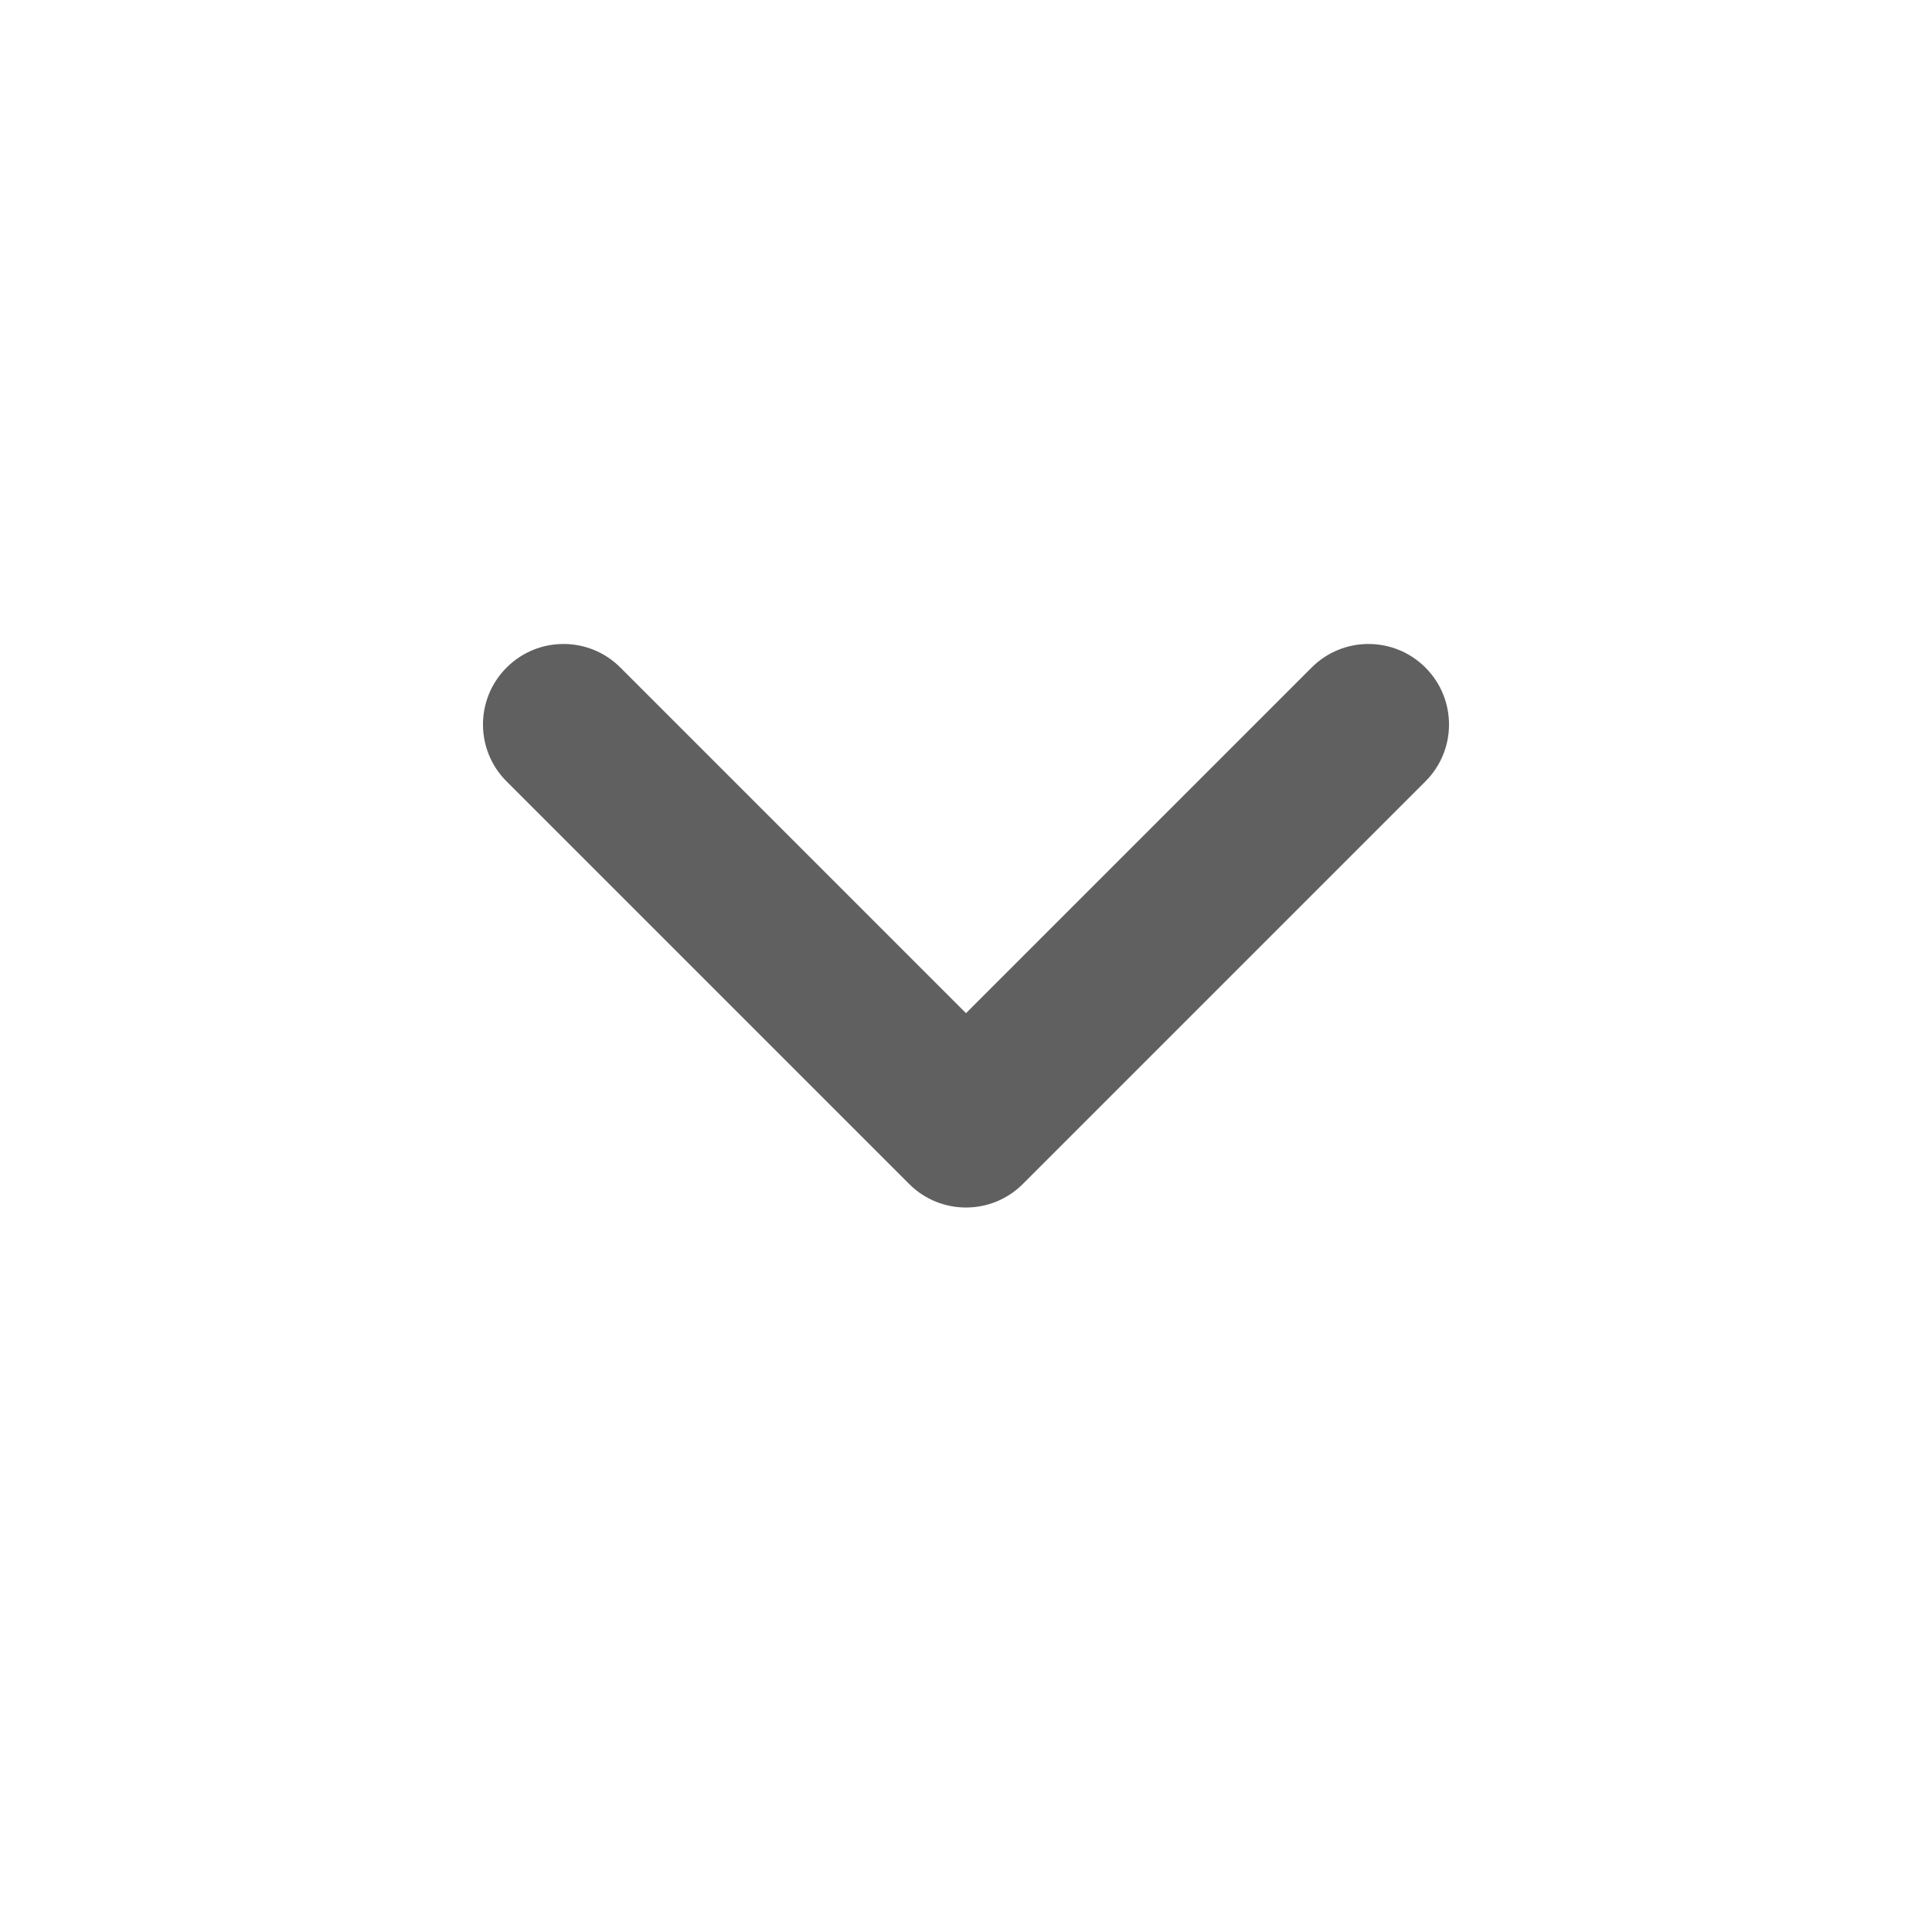
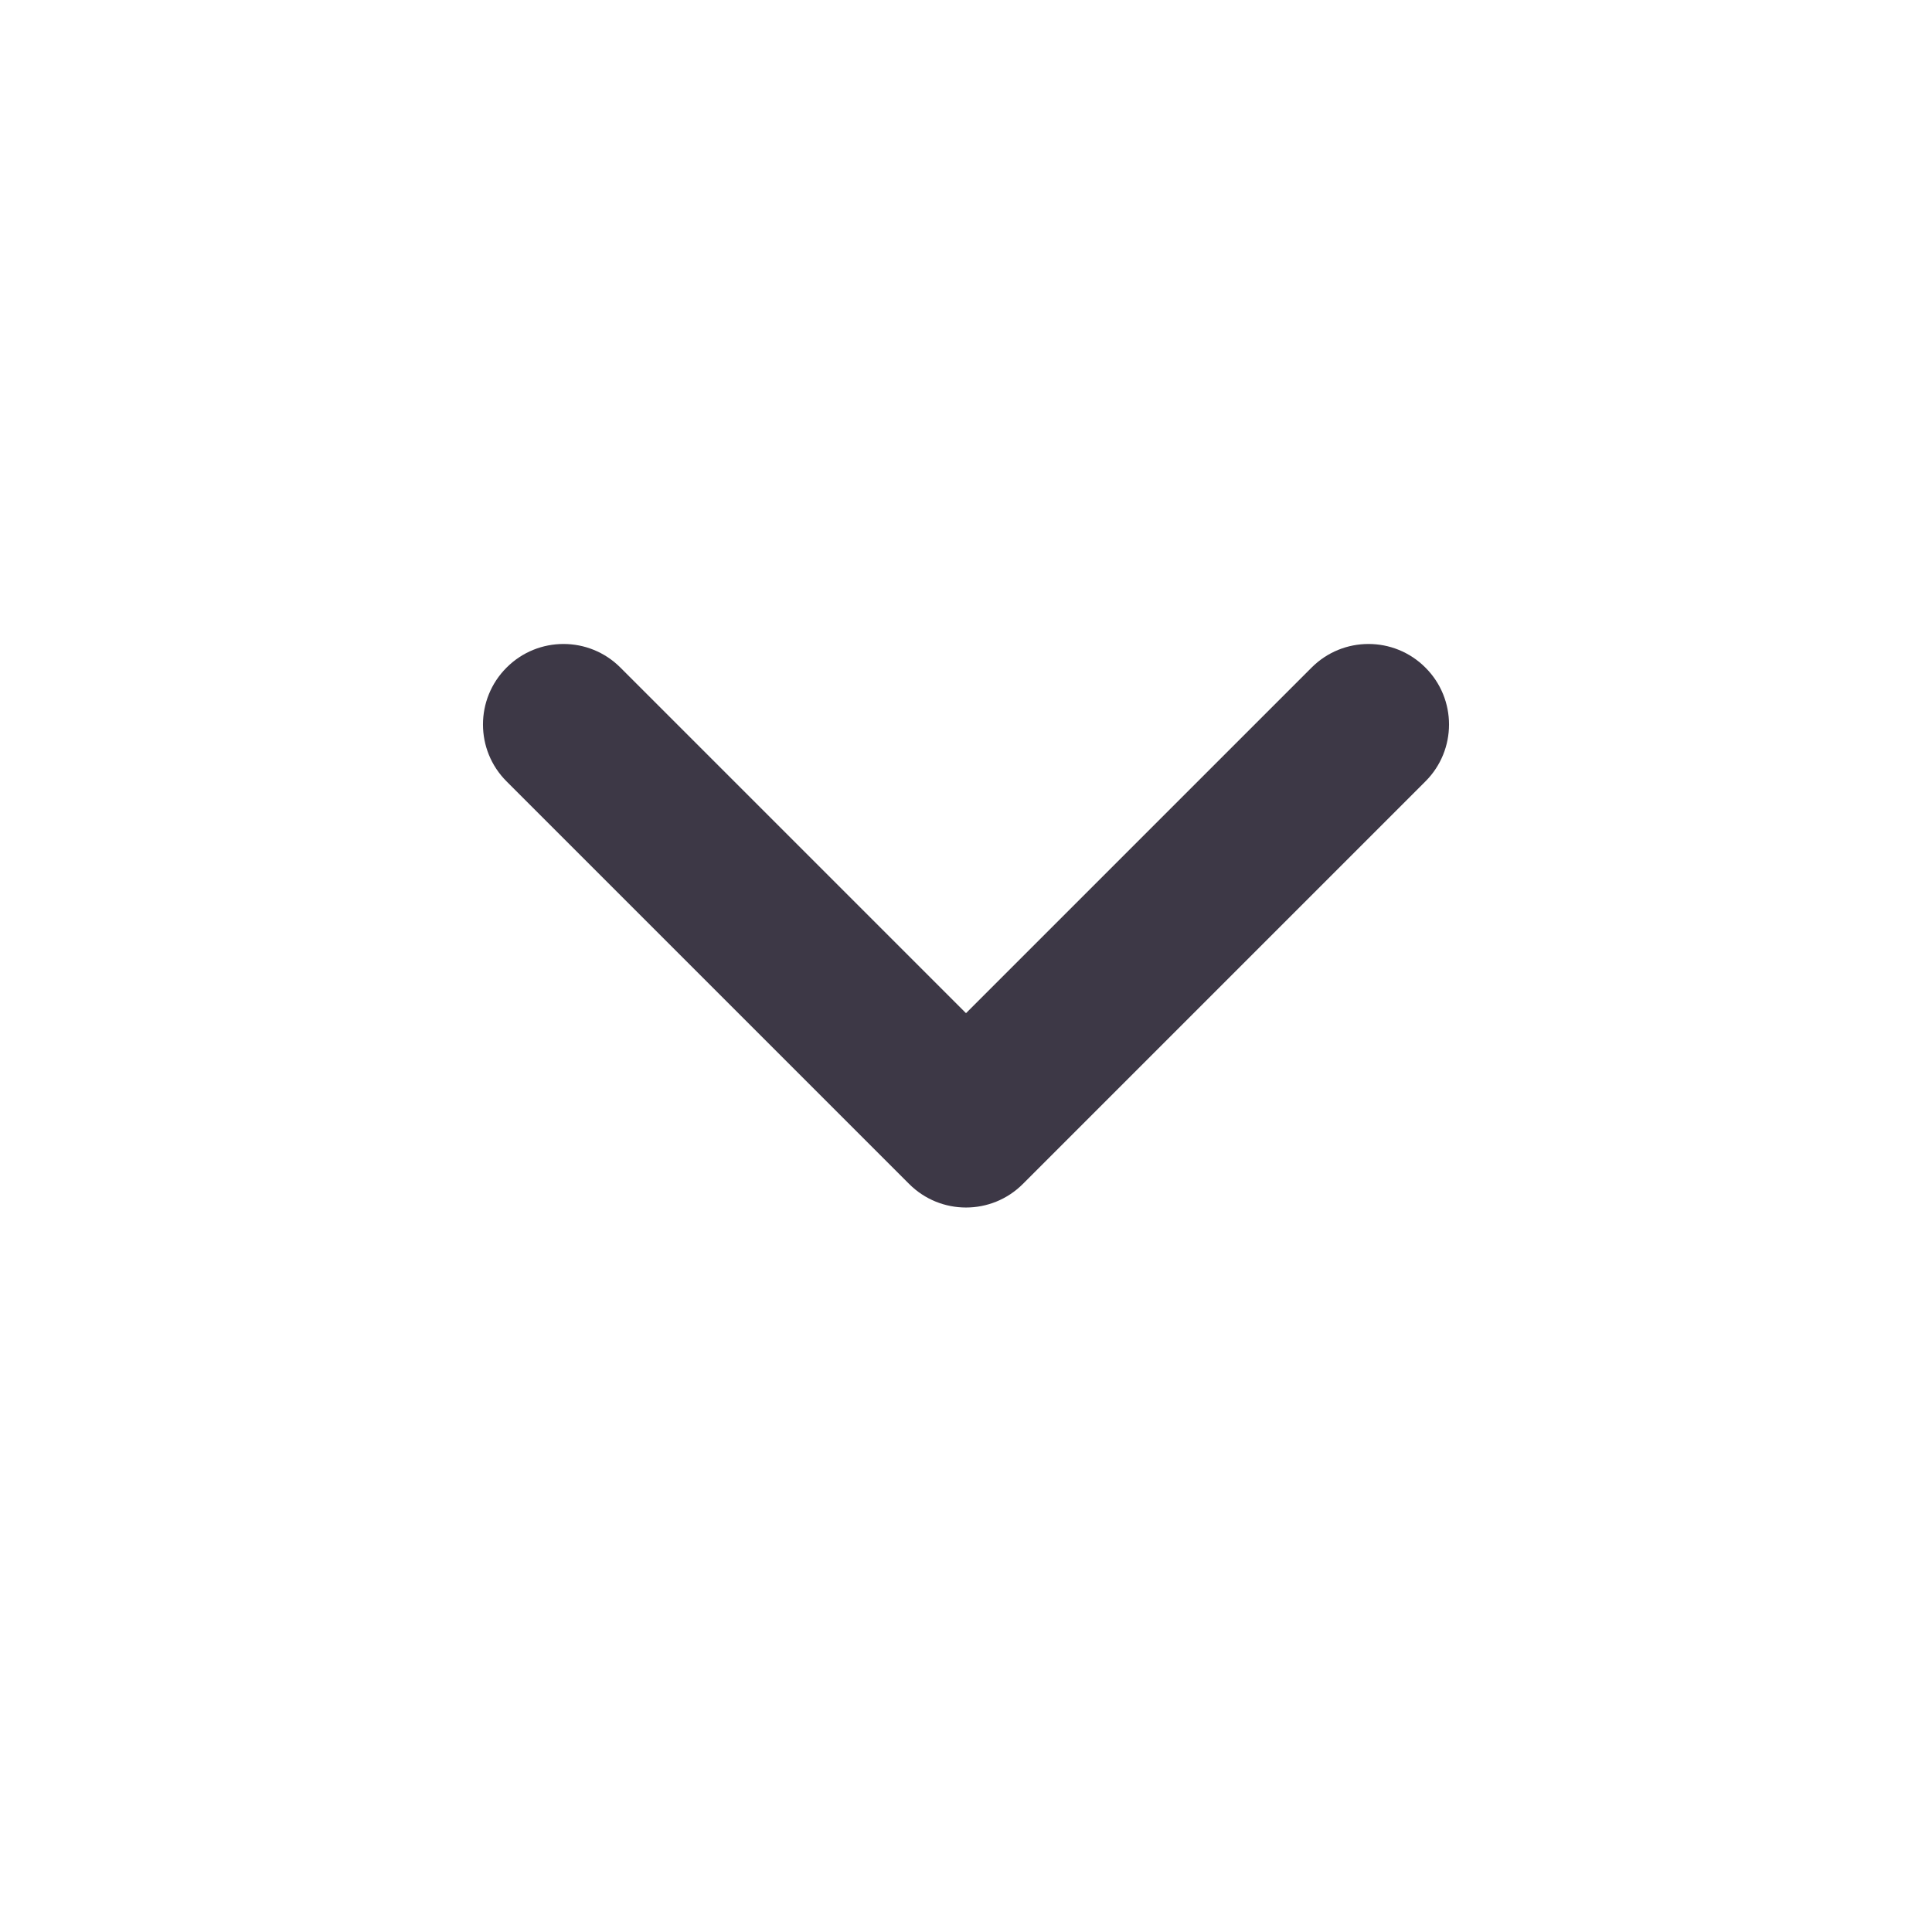
- <svg xmlns="http://www.w3.org/2000/svg" width="800px" height="800px" viewBox="0 0 24 24" fill="none" transform="rotate(0)">
+ <svg xmlns="http://www.w3.org/2000/svg" width="800px" height="800px" viewBox="0 0 24 24" fill="none">
  <g id="SVGRepo_bgCarrier" stroke-width="0" />
  <g id="SVGRepo_tracerCarrier" stroke-linecap="round" stroke-linejoin="round" />
  <g id="SVGRepo_iconCarrier">
-     <path fill-rule="evenodd" clip-rule="evenodd" d="M12.707 14.707C12.317 15.098 11.683 15.098 11.293 14.707L6.293 9.707C5.902 9.317 5.902 8.683 6.293 8.293C6.683 7.902 7.317 7.902 7.707 8.293L12 12.586L16.293 8.293C16.683 7.902 17.317 7.902 17.707 8.293C18.098 8.683 18.098 9.317 17.707 9.707L12.707 14.707Z" fill="#606060" />
+     <path fill-rule="evenodd" clip-rule="evenodd" d="M12.707 14.707C12.317 15.098 11.683 15.098 11.293 14.707L6.293 9.707C5.902 9.317 5.902 8.683 6.293 8.293C6.683 7.902 7.317 7.902 7.707 8.293L12 12.586L16.293 8.293C16.683 7.902 17.317 7.902 17.707 8.293C18.098 8.683 18.098 9.317 17.707 9.707L12.707 14.707Z" fill="#3d3846" />
  </g>
</svg>
